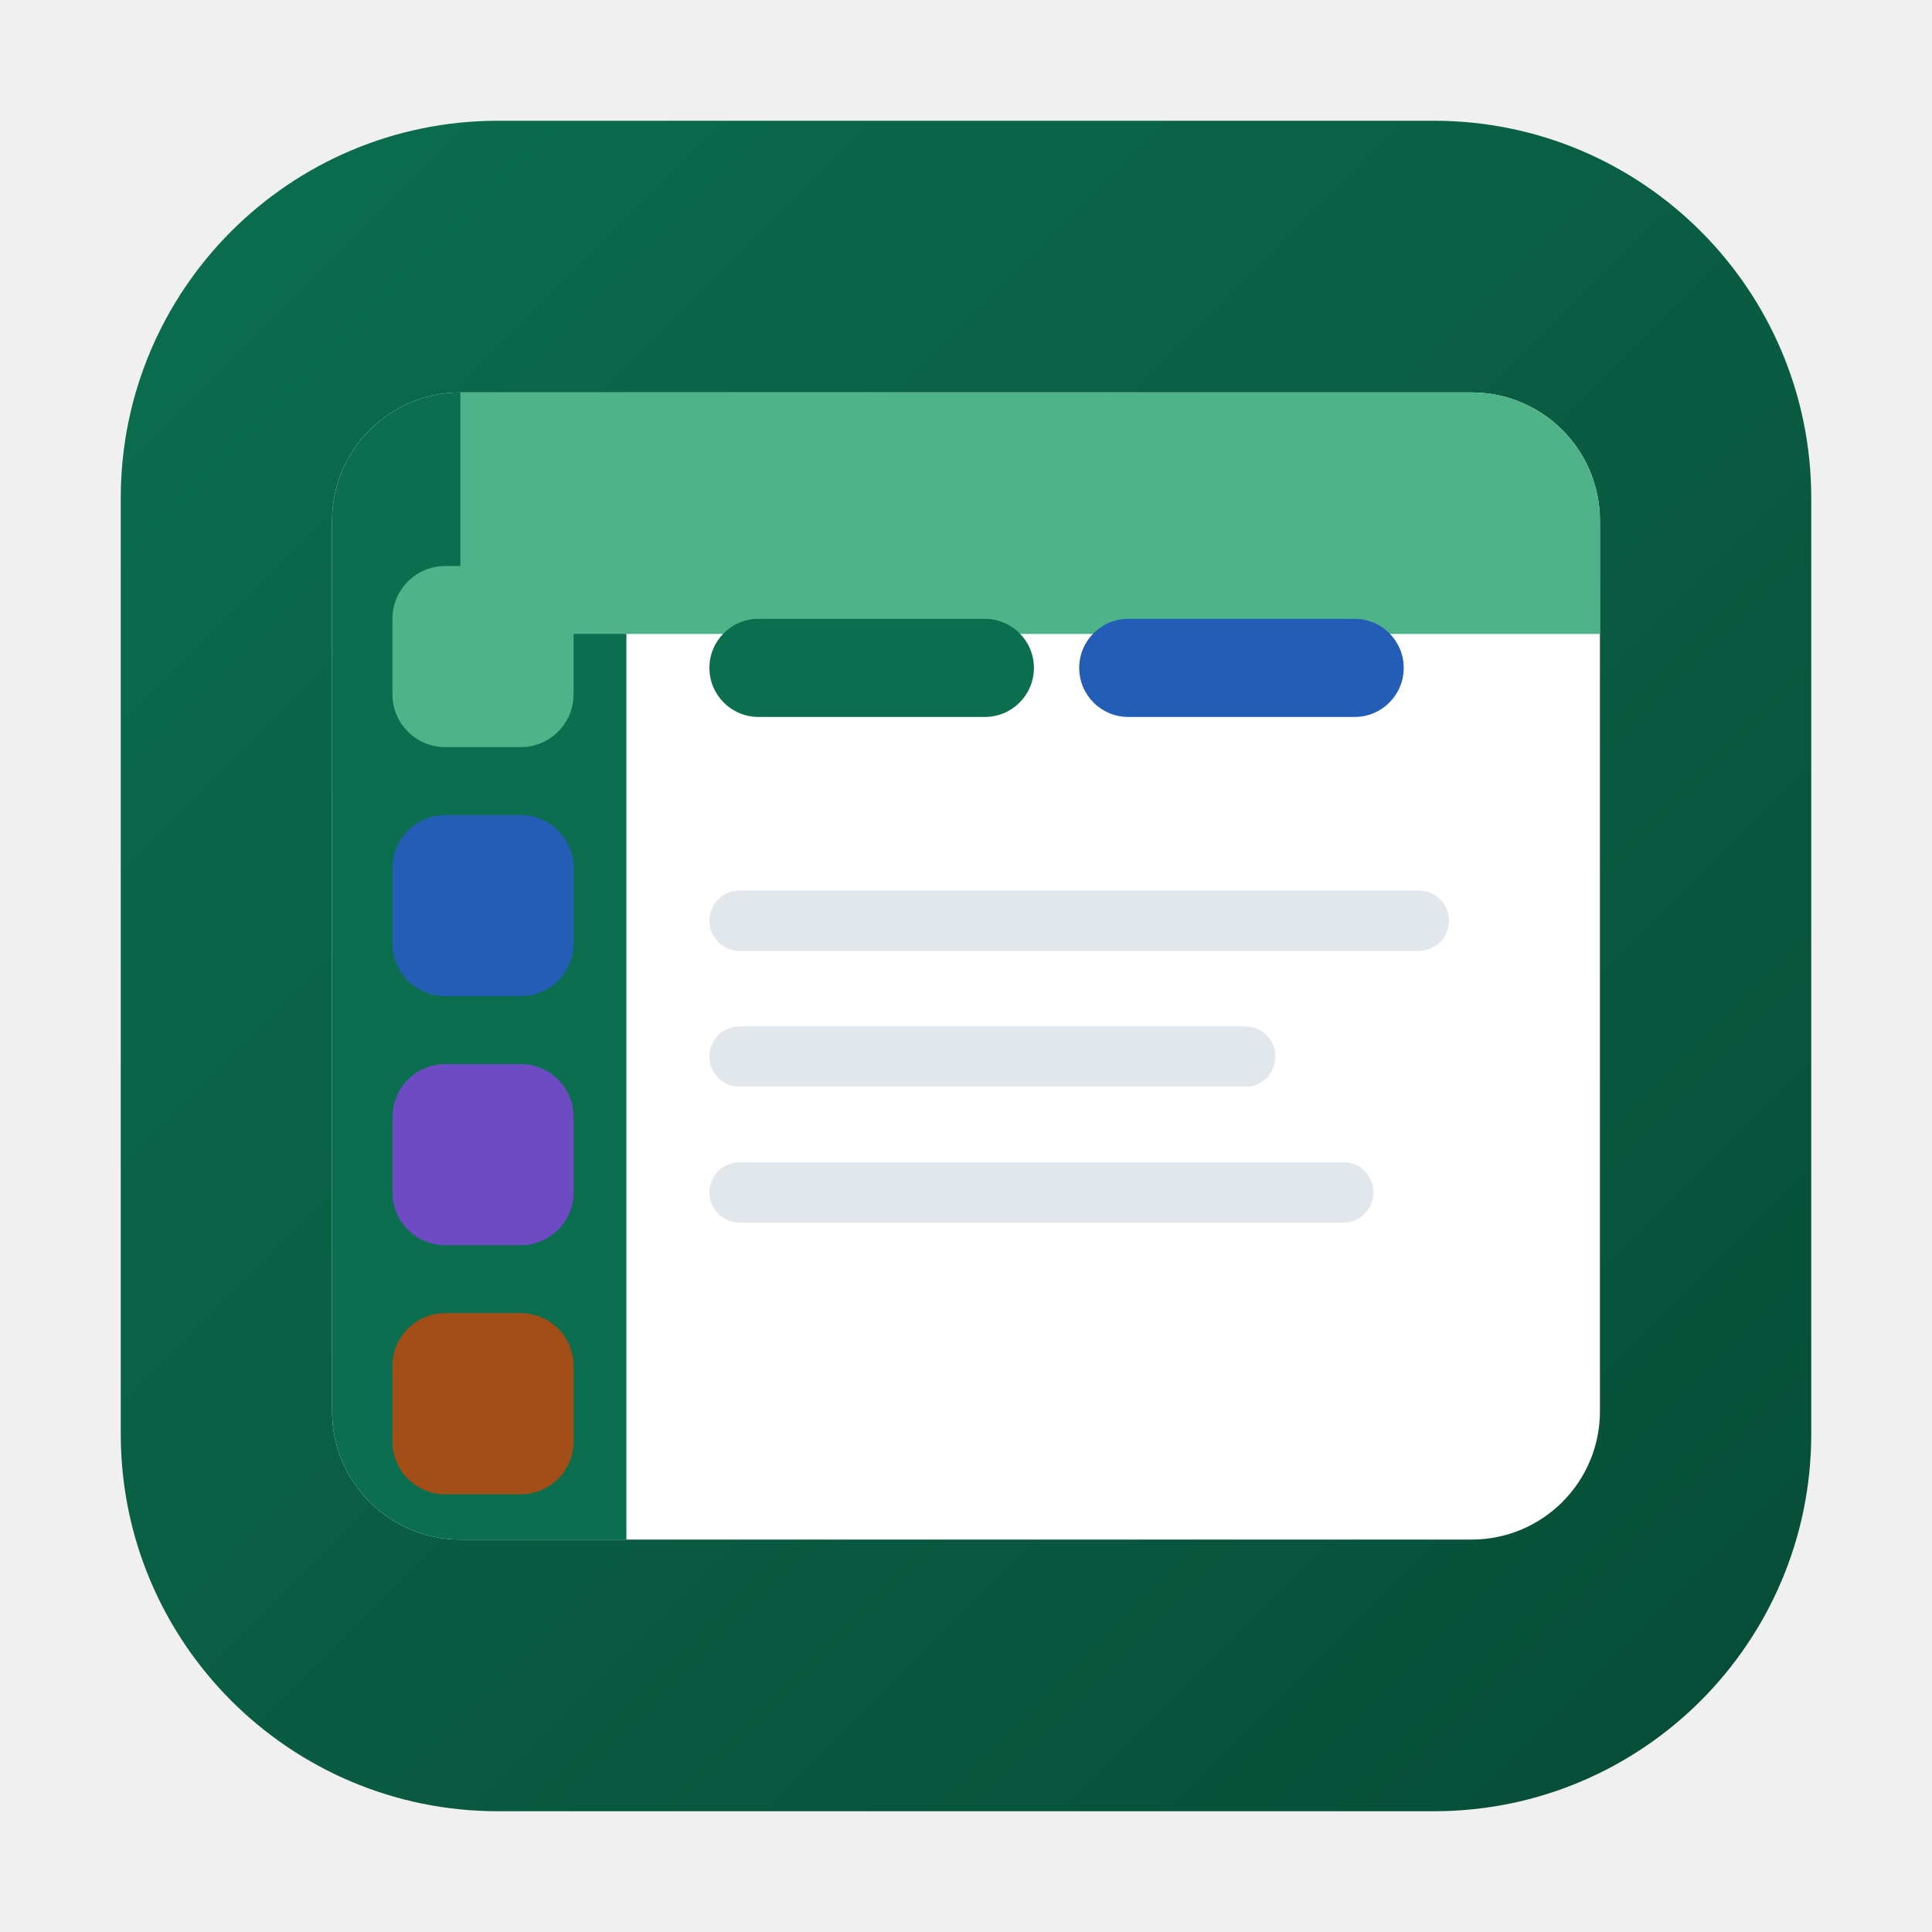
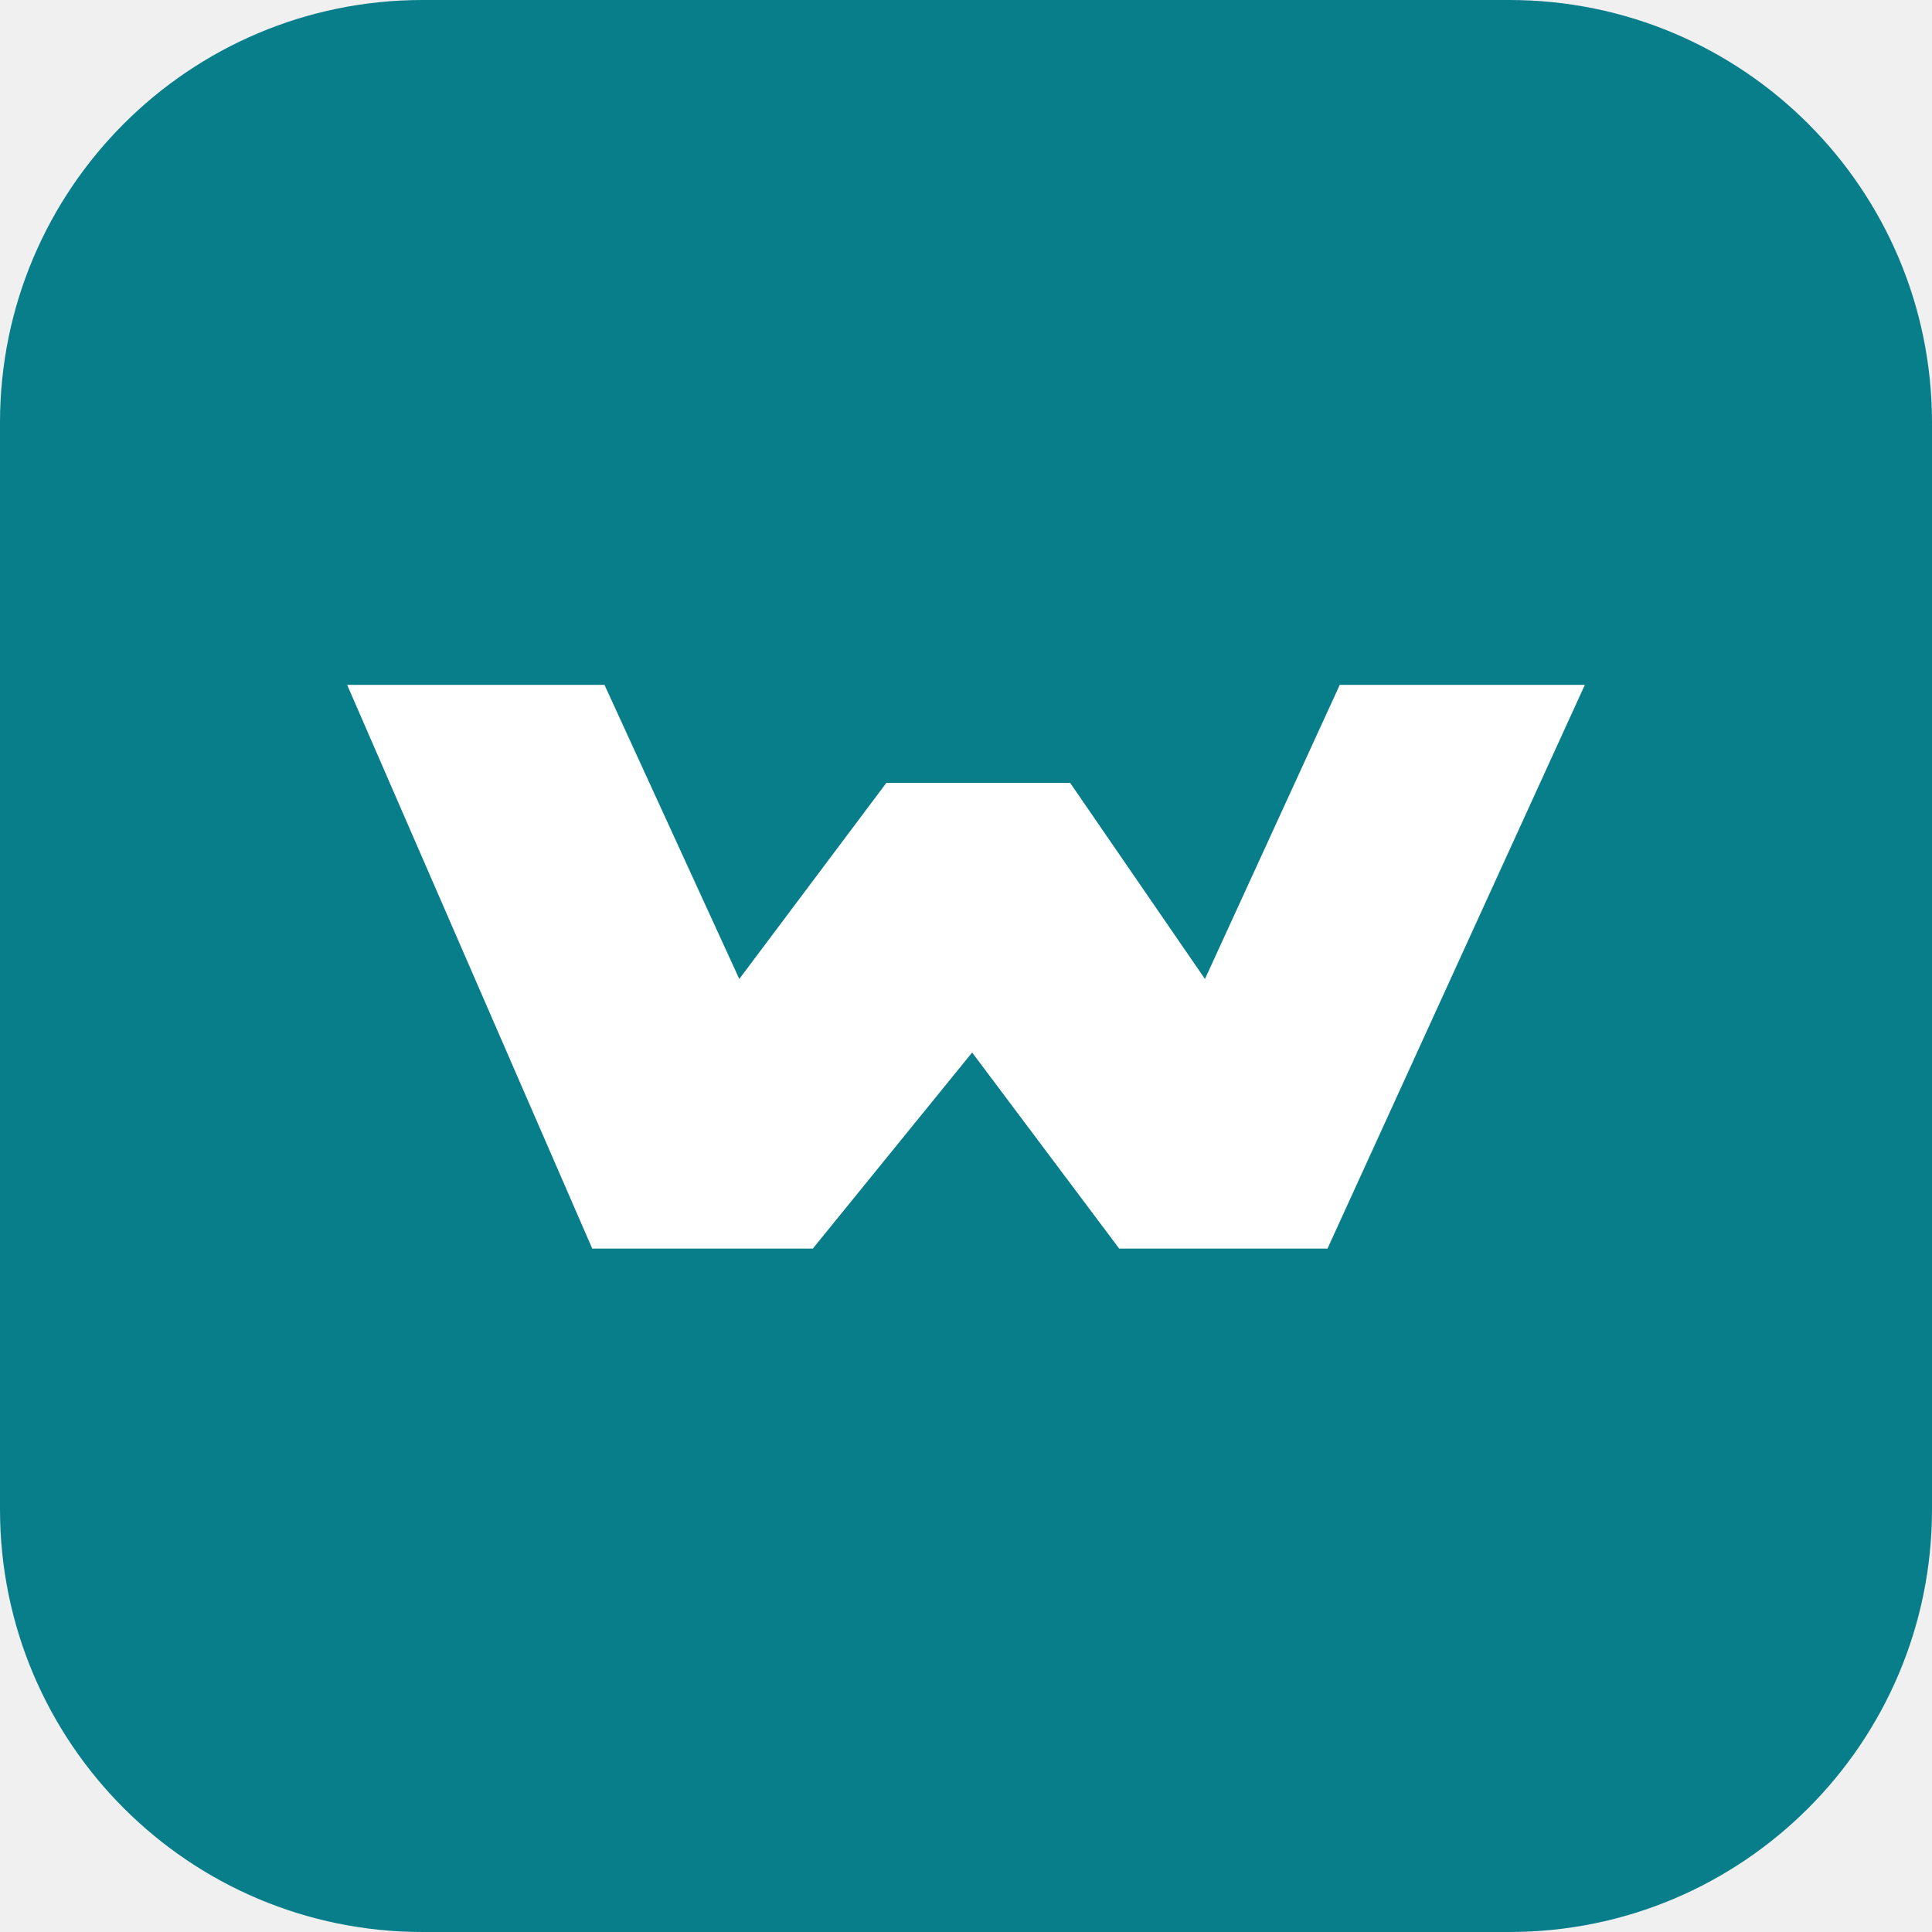
- <svg xmlns="http://www.w3.org/2000/svg" viewBox="0 0 512 512" width="512" height="512">
-   <defs>
-     <linearGradient id="g" x1="0" y1="0" x2="1" y2="1">
-       <stop offset="0" stop-color="#0B6E4F" />
-       <stop offset="1" stop-color="#074C36" />
-     </linearGradient>
-   </defs>
-   <rect x="32" y="32" width="448" height="448" rx="100" fill="url(#g)" />
-   <rect x="88" y="104" width="336" height="304" rx="34" fill="#FFFFFF" />
-   <path d="M88 138a34 34 0 0 1 34-34h44v304h-44a34 34 0 0 1-34-34Z" fill="#0B6E4F" />
-   <path d="M122 104h268a34 34 0 0 1 34 34v30H122Z" fill="#4FB389" />
-   <rect x="188" y="164" width="86" height="26" rx="13" fill="#0B6E4F" />
-   <rect x="286" y="164" width="86" height="26" rx="13" fill="#245DB5" />
-   <rect x="104" y="150" width="48" height="48" rx="14" fill="#4FB389" />
-   <rect x="104" y="216" width="48" height="48" rx="14" fill="#245DB5" />
-   <rect x="104" y="282" width="48" height="48" rx="14" fill="#6D4BC3" />
-   <rect x="104" y="348" width="48" height="48" rx="14" fill="#A34E16" />
-   <rect x="188" y="236" width="196" height="16" rx="8" fill="#E2E7EC" />
-   <rect x="188" y="272" width="150" height="16" rx="8" fill="#E2E7EC" />
-   <rect x="188" y="308" width="176" height="16" rx="8" fill="#E2E7EC" />
+ <svg xmlns="http://www.w3.org/2000/svg" width="1024" height="1024" viewBox="0 0 1024 1024" role="img" aria-label="Workspace app icon Rounded">
+   <rect x="0" y="0" width="1024" height="1024" rx="224" fill="#087E8B" />
+   <path d="M 0,0 L 21,0 L 32,24 L 44,8 L 59,8 L 70,24 L 81,0 L 101,0 L 80,46 L 63,46 L 51,30 L 38,46 L 20,46 Z" transform="translate(184 363) scale(6.49505)" fill="#FFFFFF" />
</svg>
